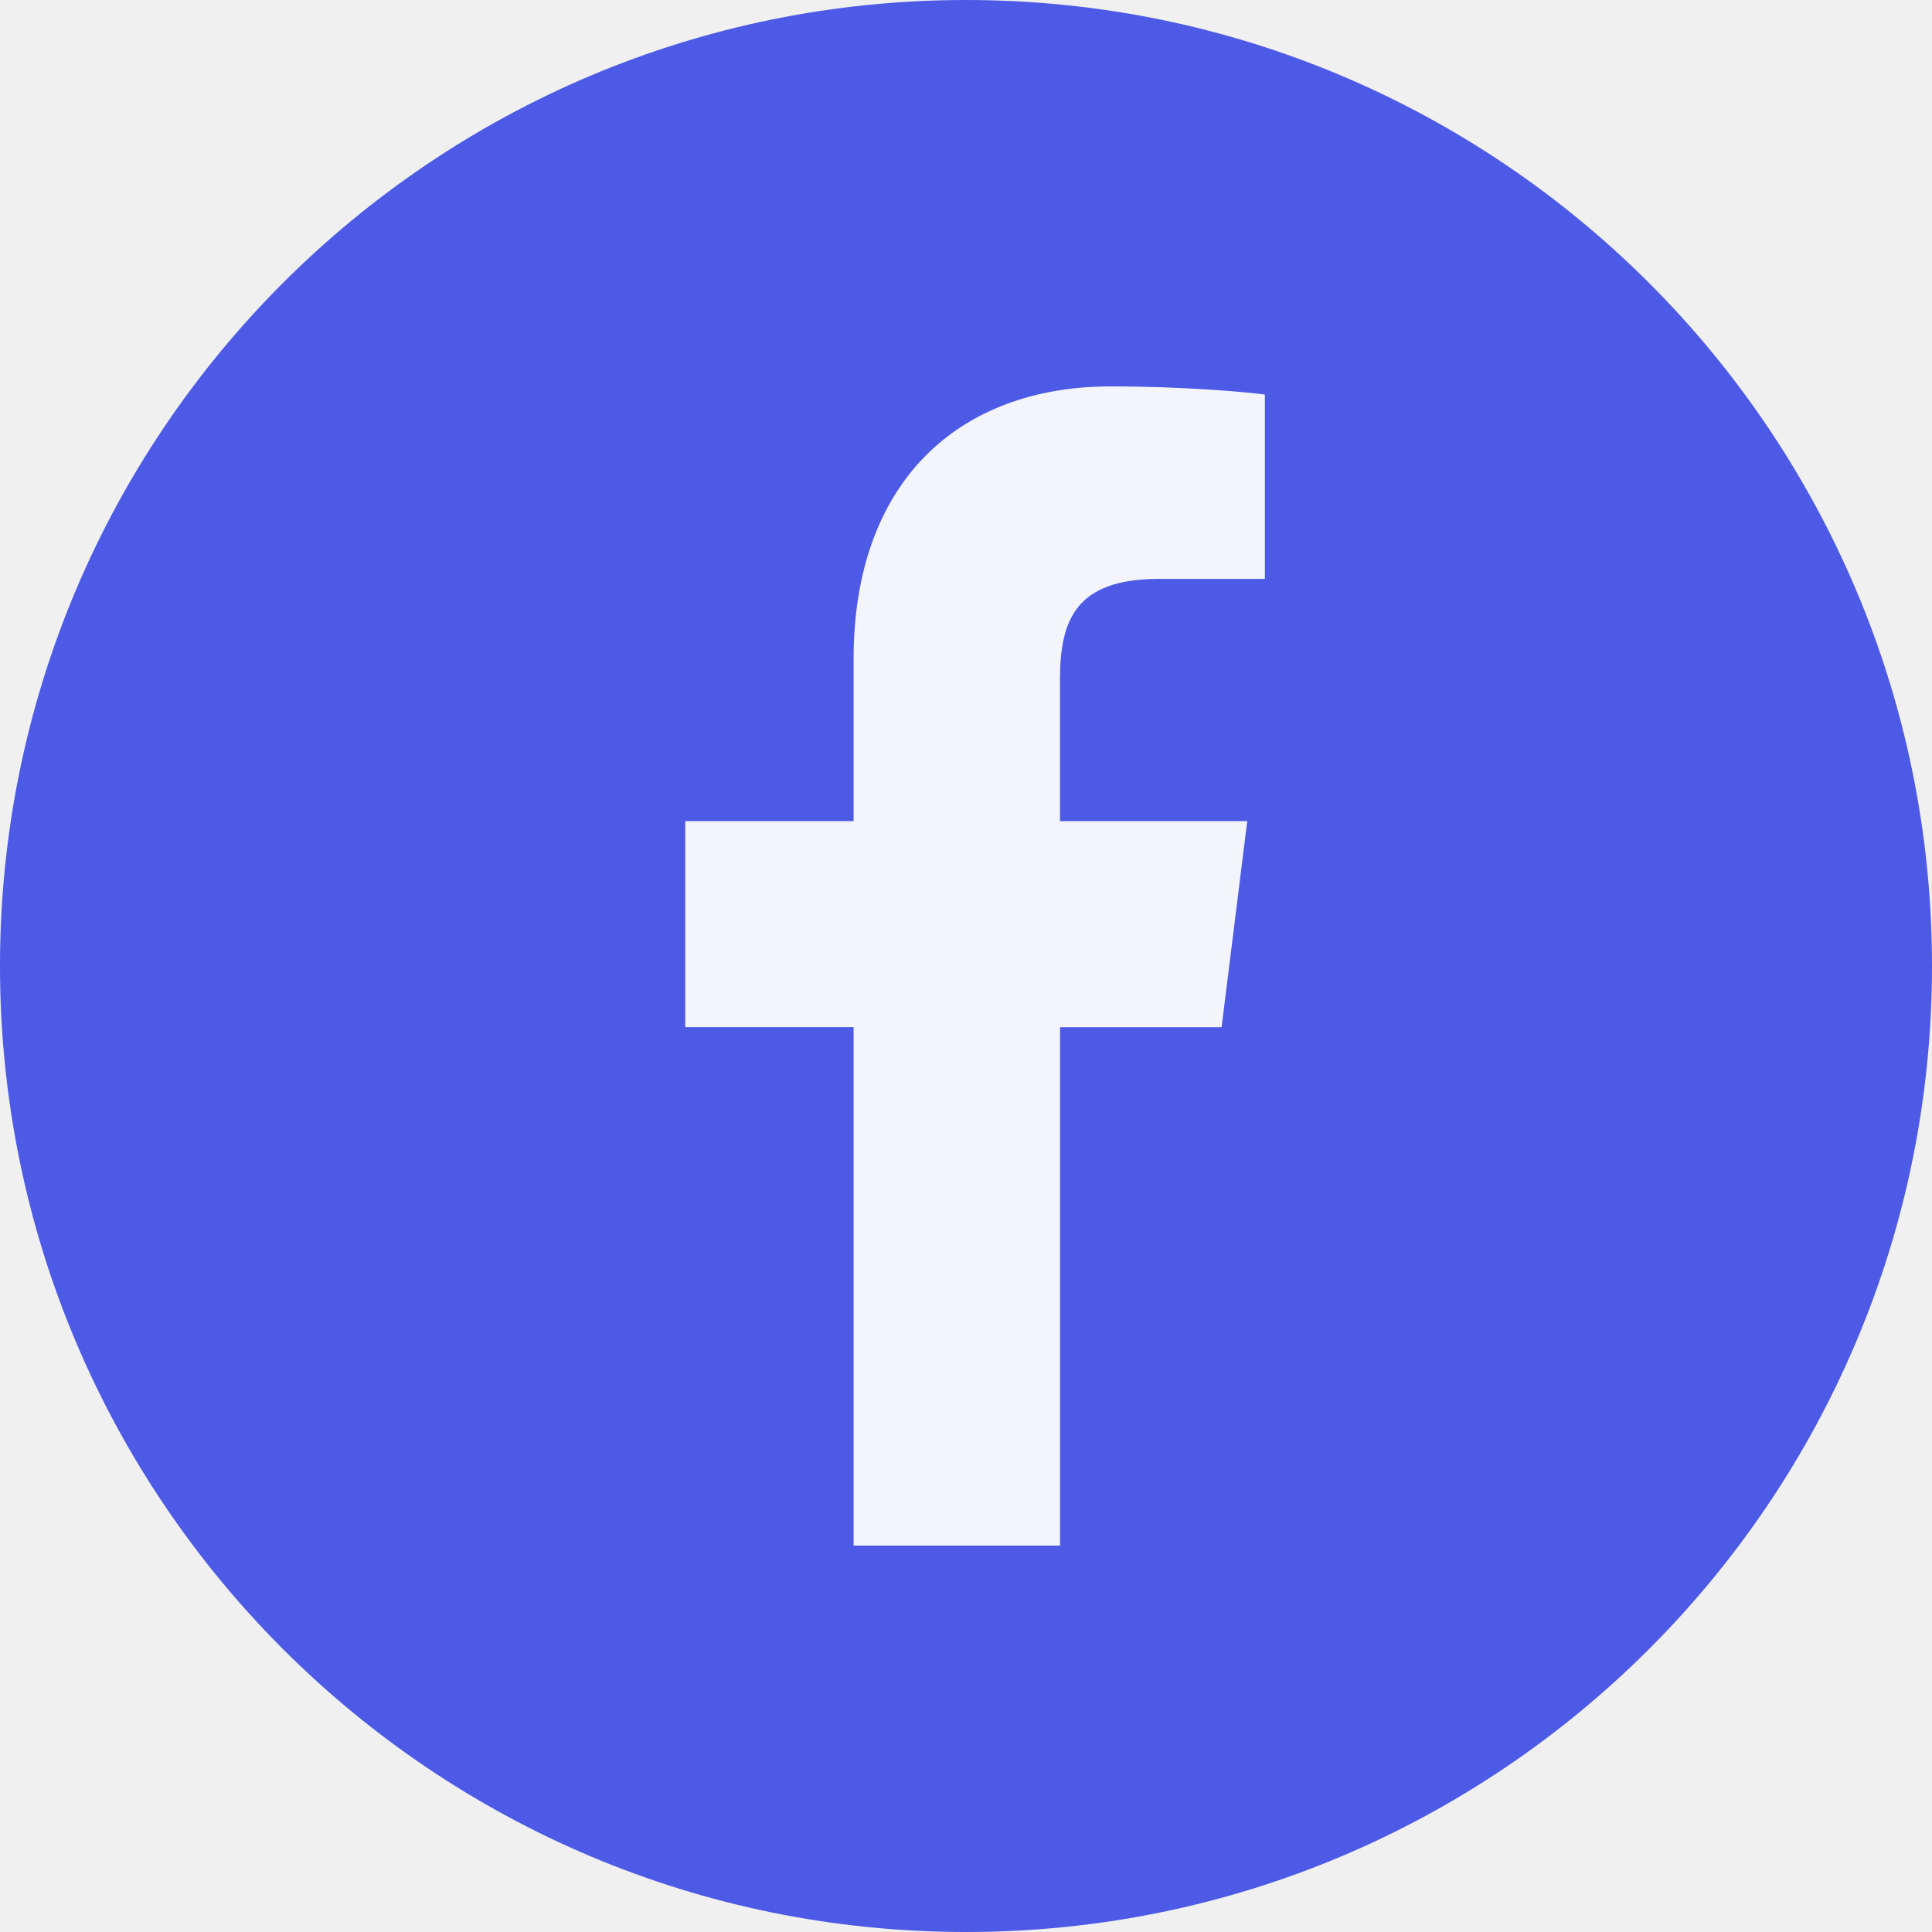
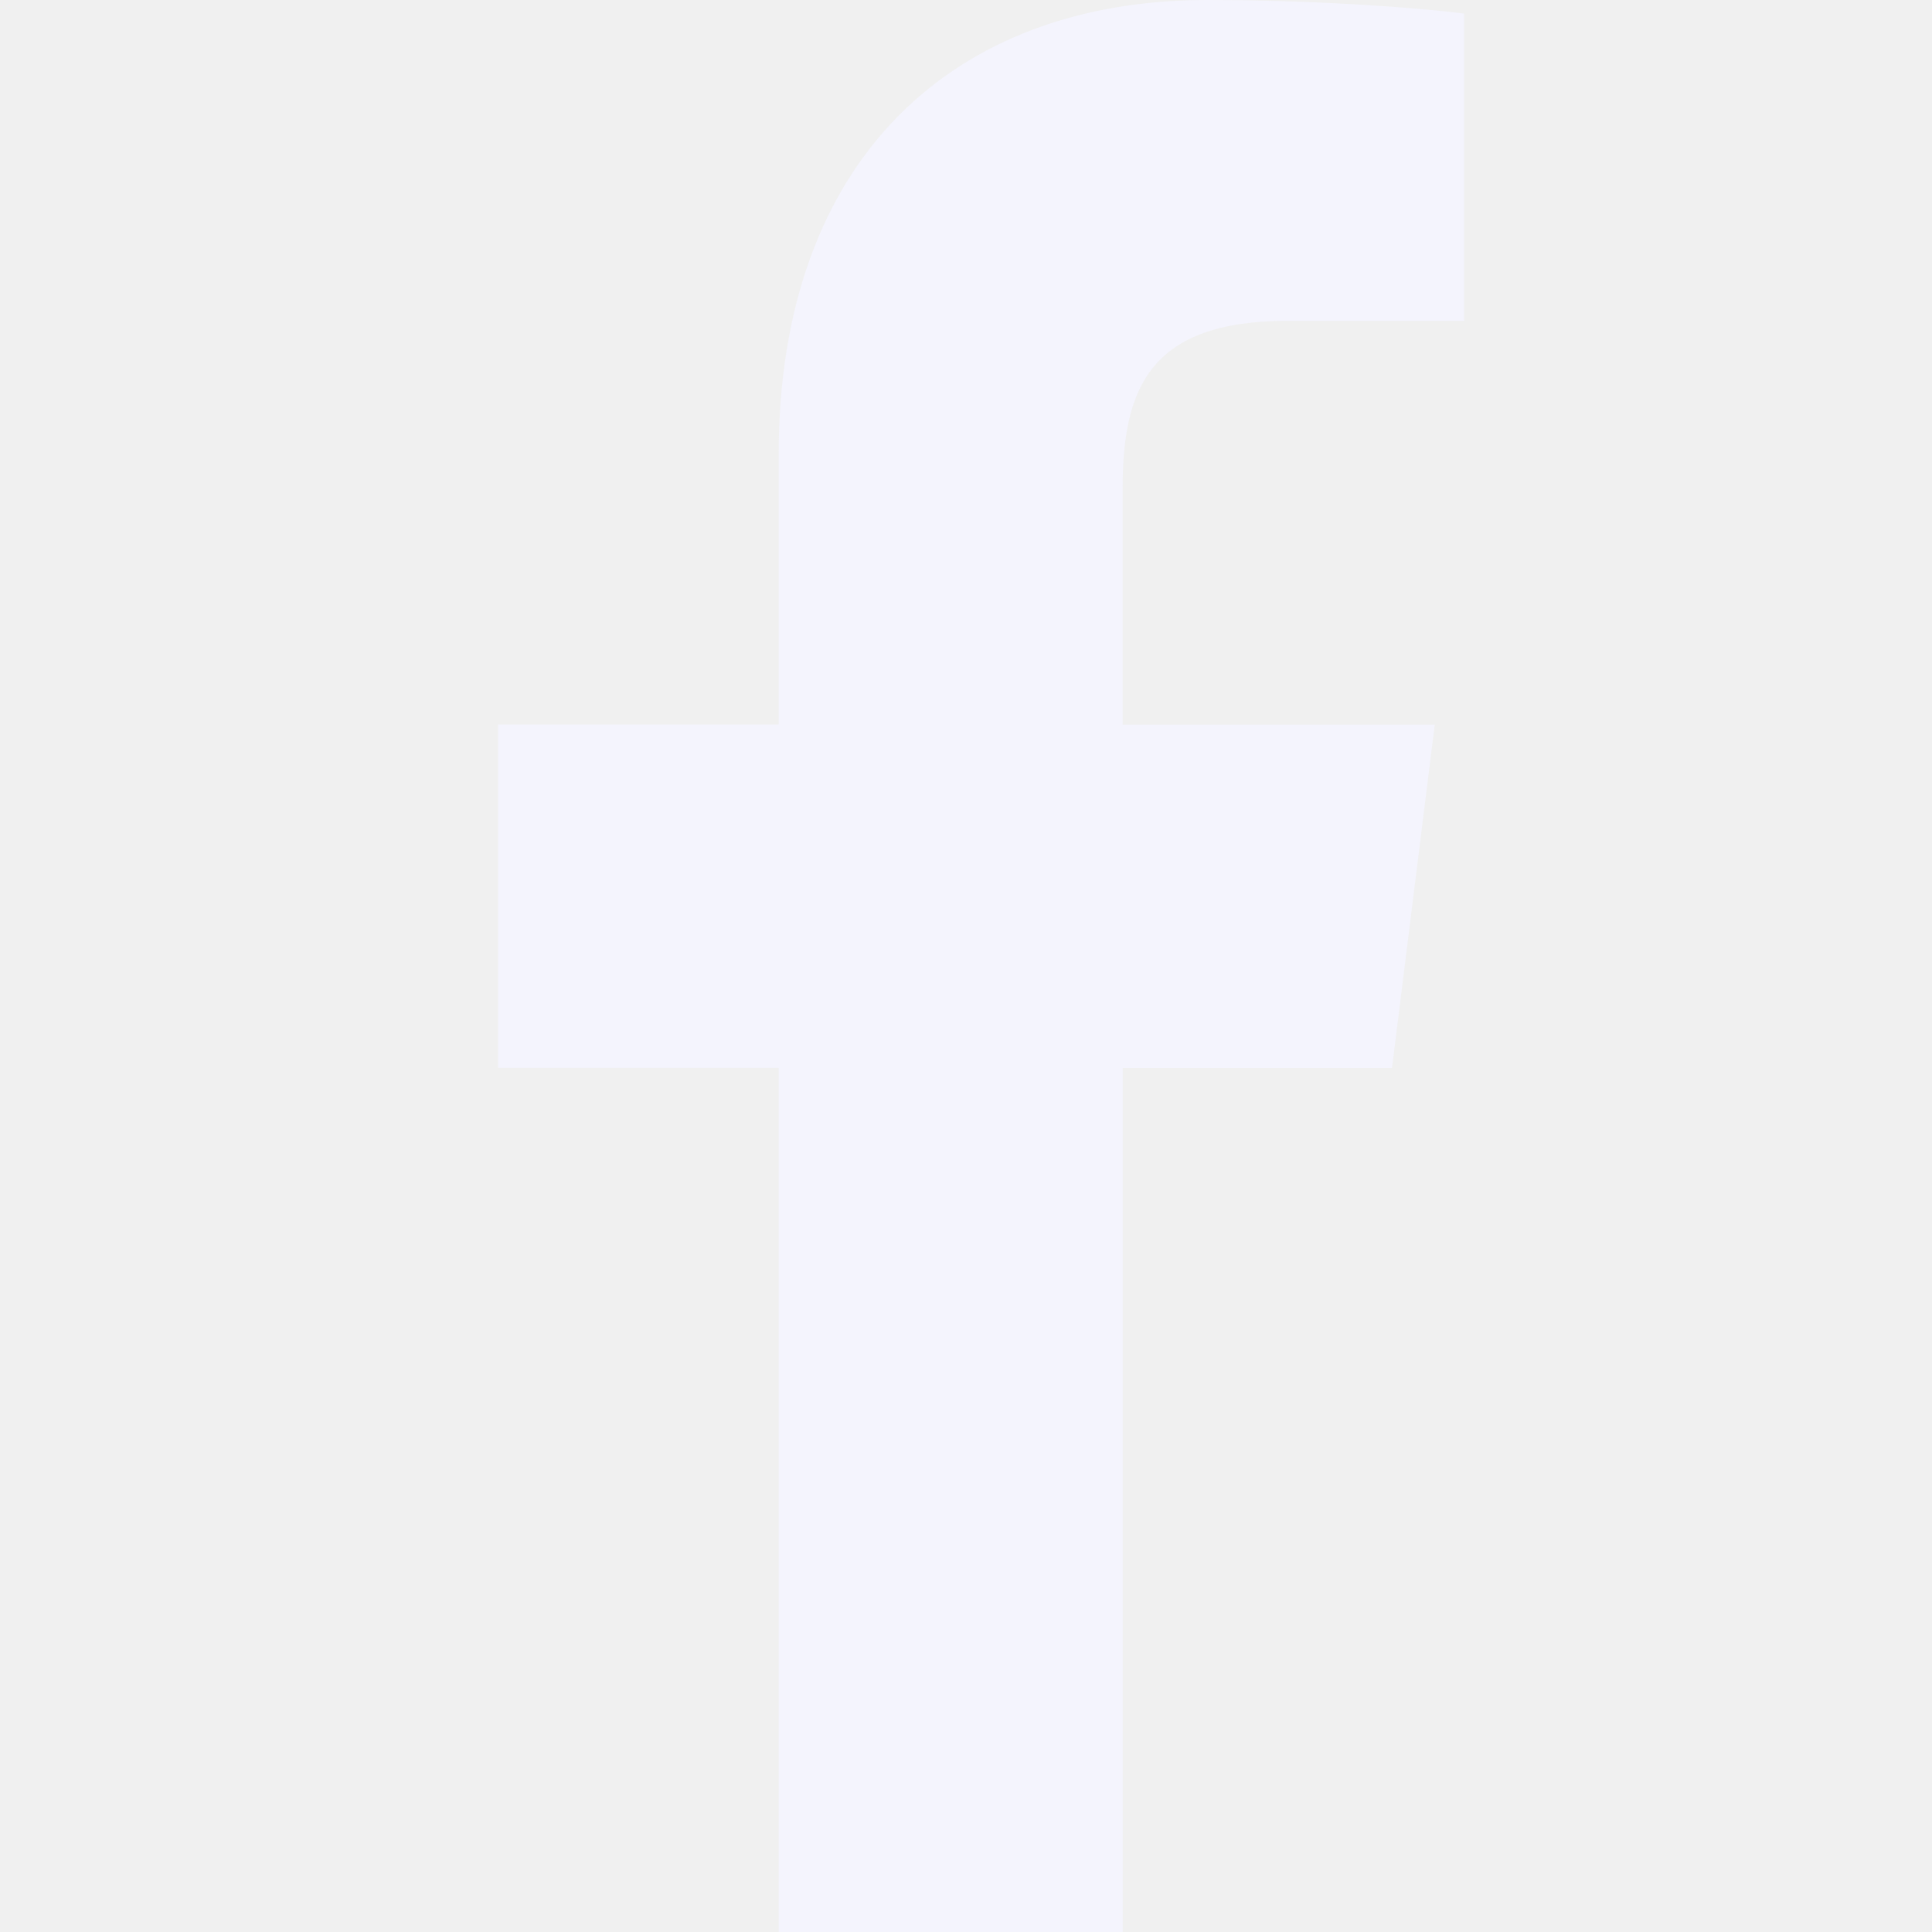
- <svg xmlns="http://www.w3.org/2000/svg" width="40" height="40" viewBox="0 0 40 40" fill="none">
-   <path d="M40 20C40 25.523 37.761 30.523 34.142 34.142C30.523 37.761 25.523 40 20 40C14.477 40 9.477 37.761 5.858 34.142C2.239 30.523 0 25.523 0 20C0 14.477 2.239 9.477 5.858 5.858C9.477 2.239 14.477 0 20 0C25.523 0 30.523 2.239 34.142 5.858C37.761 9.477 40 14.477 40 20Z" fill="#4D5AE5" />
-   <path d="M23.997 11.985H26.188V8.169C25.81 8.117 24.51 8 22.996 8C19.837 8 17.673 9.987 17.673 13.639V17H14.187V21.266H17.673V32H21.947V21.267H25.292L25.823 17.001H21.946V14.062C21.947 12.829 22.279 11.985 23.997 11.985Z" fill="#F4F4FD" />
+ <svg xmlns="http://www.w3.org/2000/svg" width="16" height="16" viewBox="0 0 16 16" fill="none">
+   <g clip-path="url(#clip0_1026733_374)">
+     <path d="M10.665 2.657H12.125V0.113C11.873 0.078 11.007 0 9.997 0C7.891 0 6.449 1.325 6.449 3.759V6H4.125V8.844H6.449V16H9.298V8.845H11.528L11.882 6.001H9.297V4.041C9.298 3.219 9.519 2.657 10.665 2.657V2.657Z" fill="#F4F4FD" />
+   </g>
+   <defs>
+     <clipPath id="clip0_1026733_374">
+       <rect width="16" height="16" fill="white" />
+     </clipPath>
+   </defs>
</svg>
